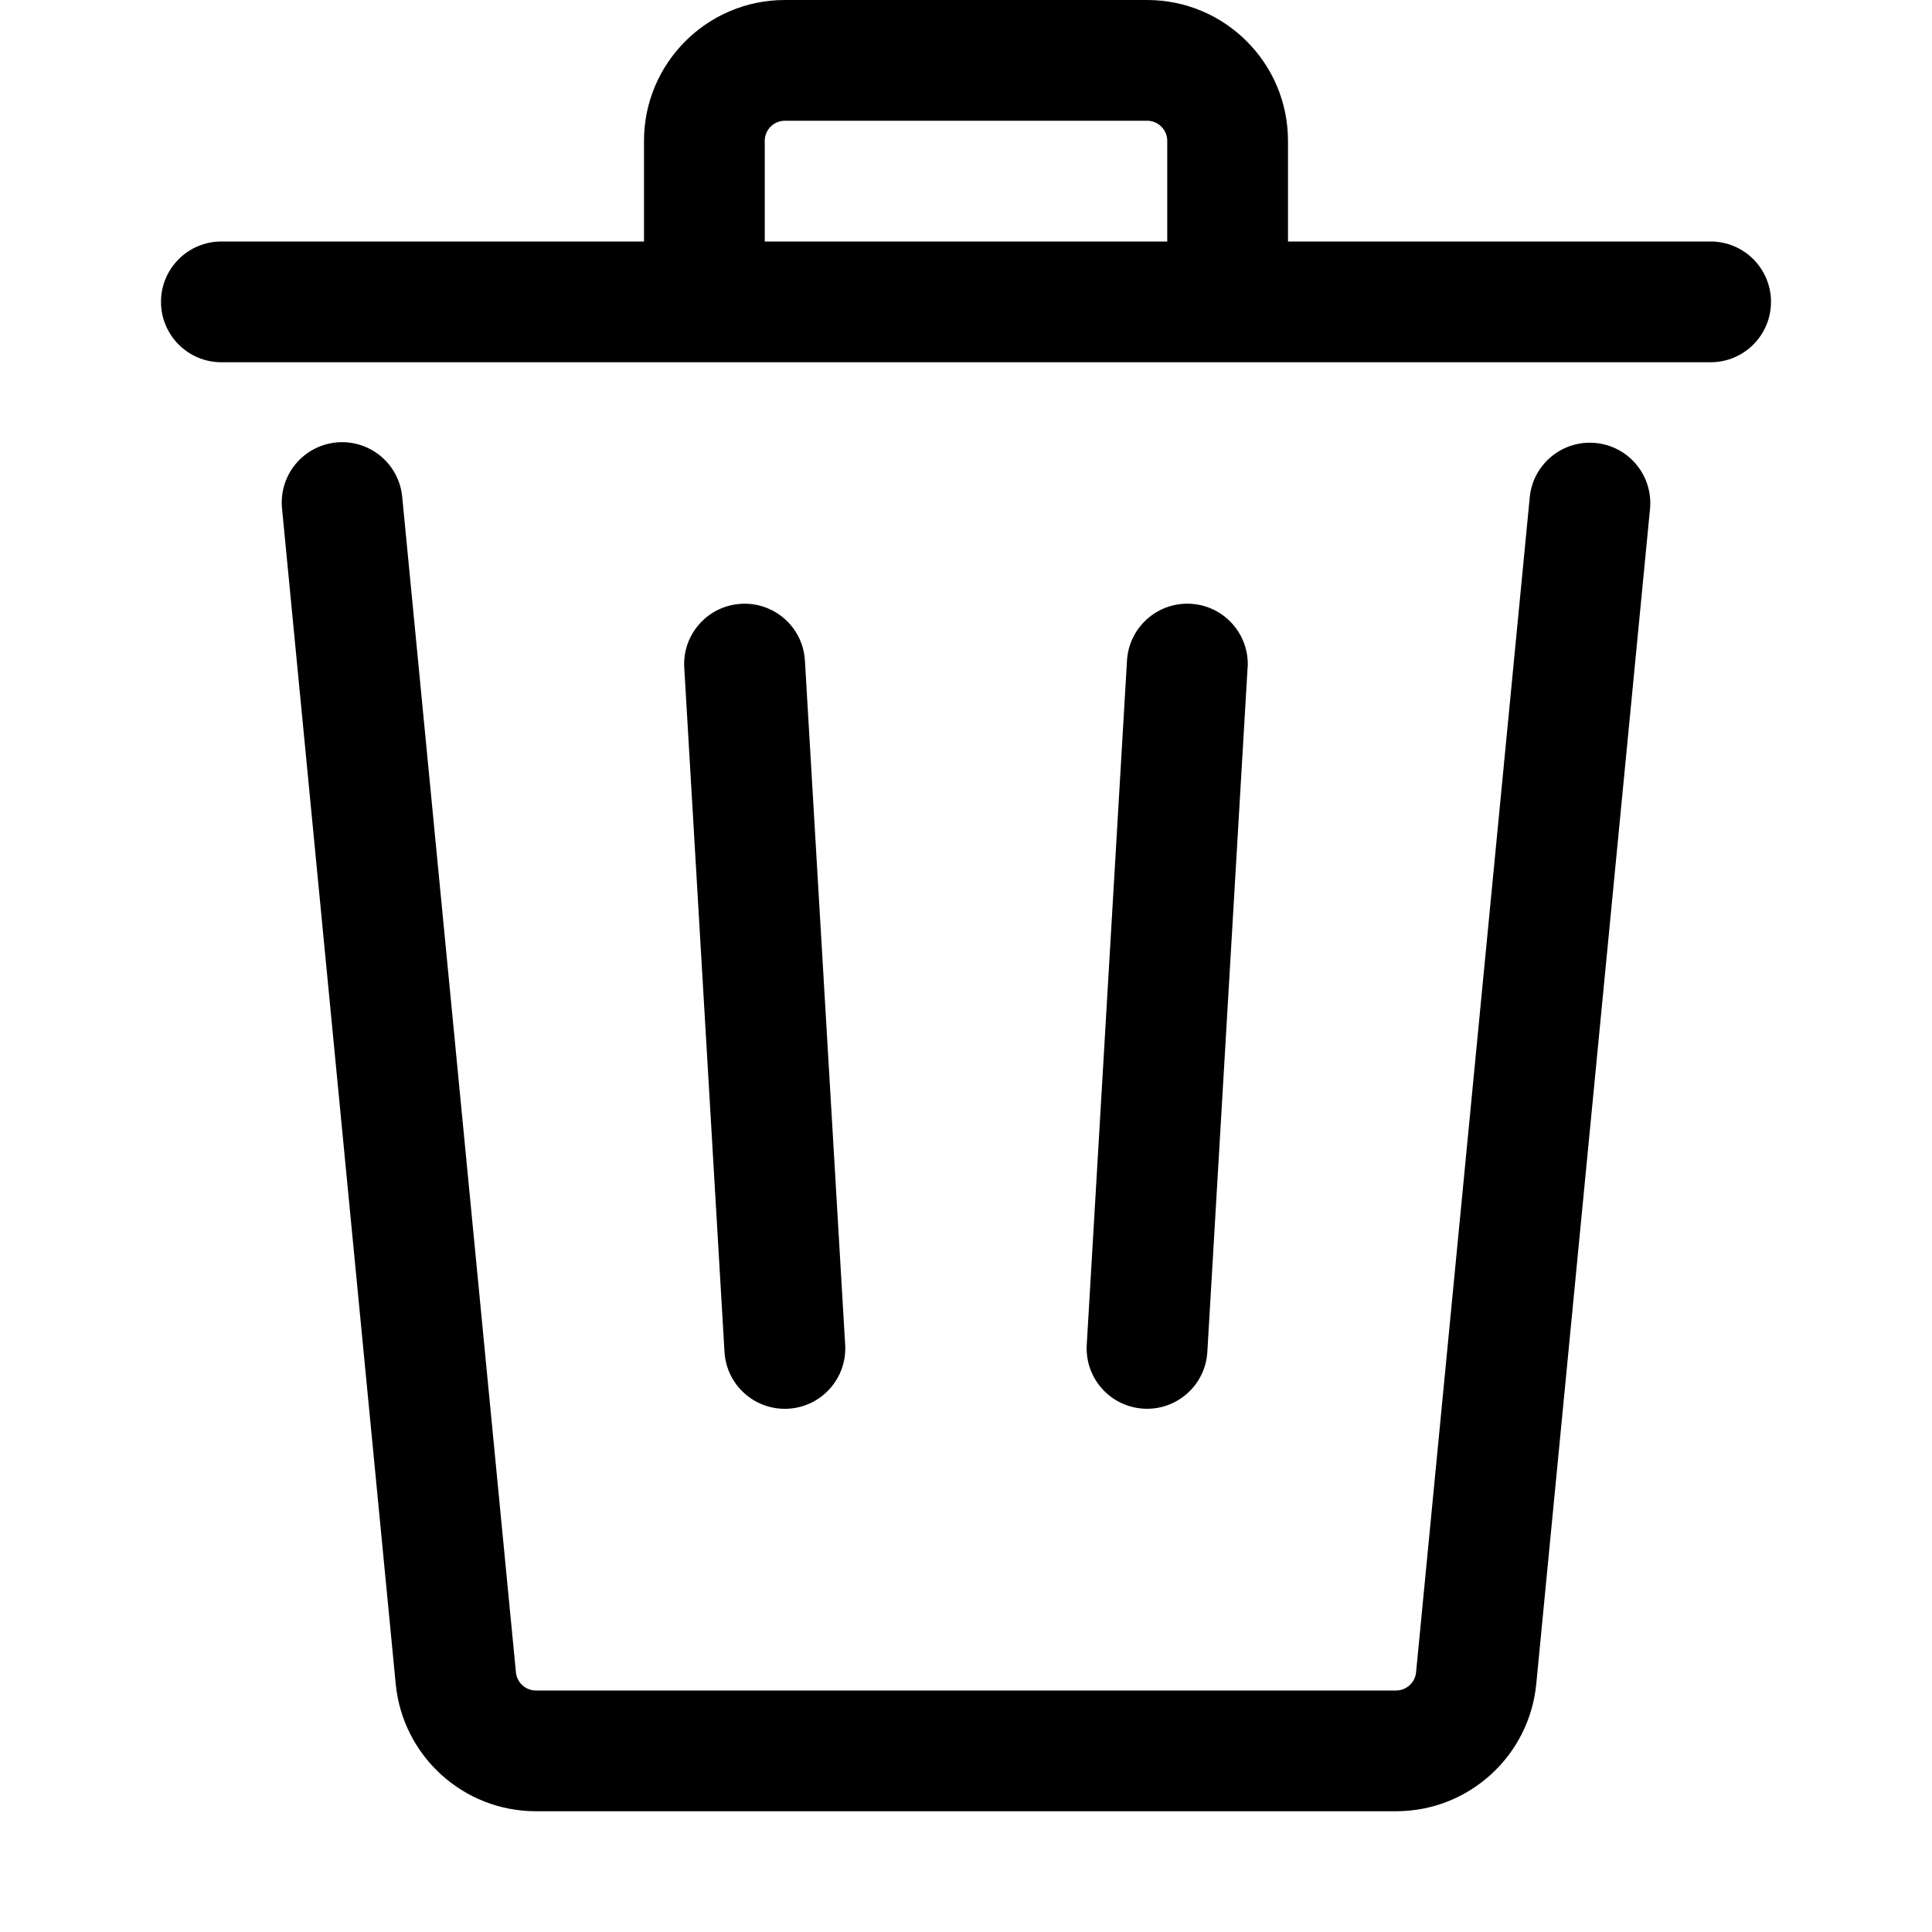
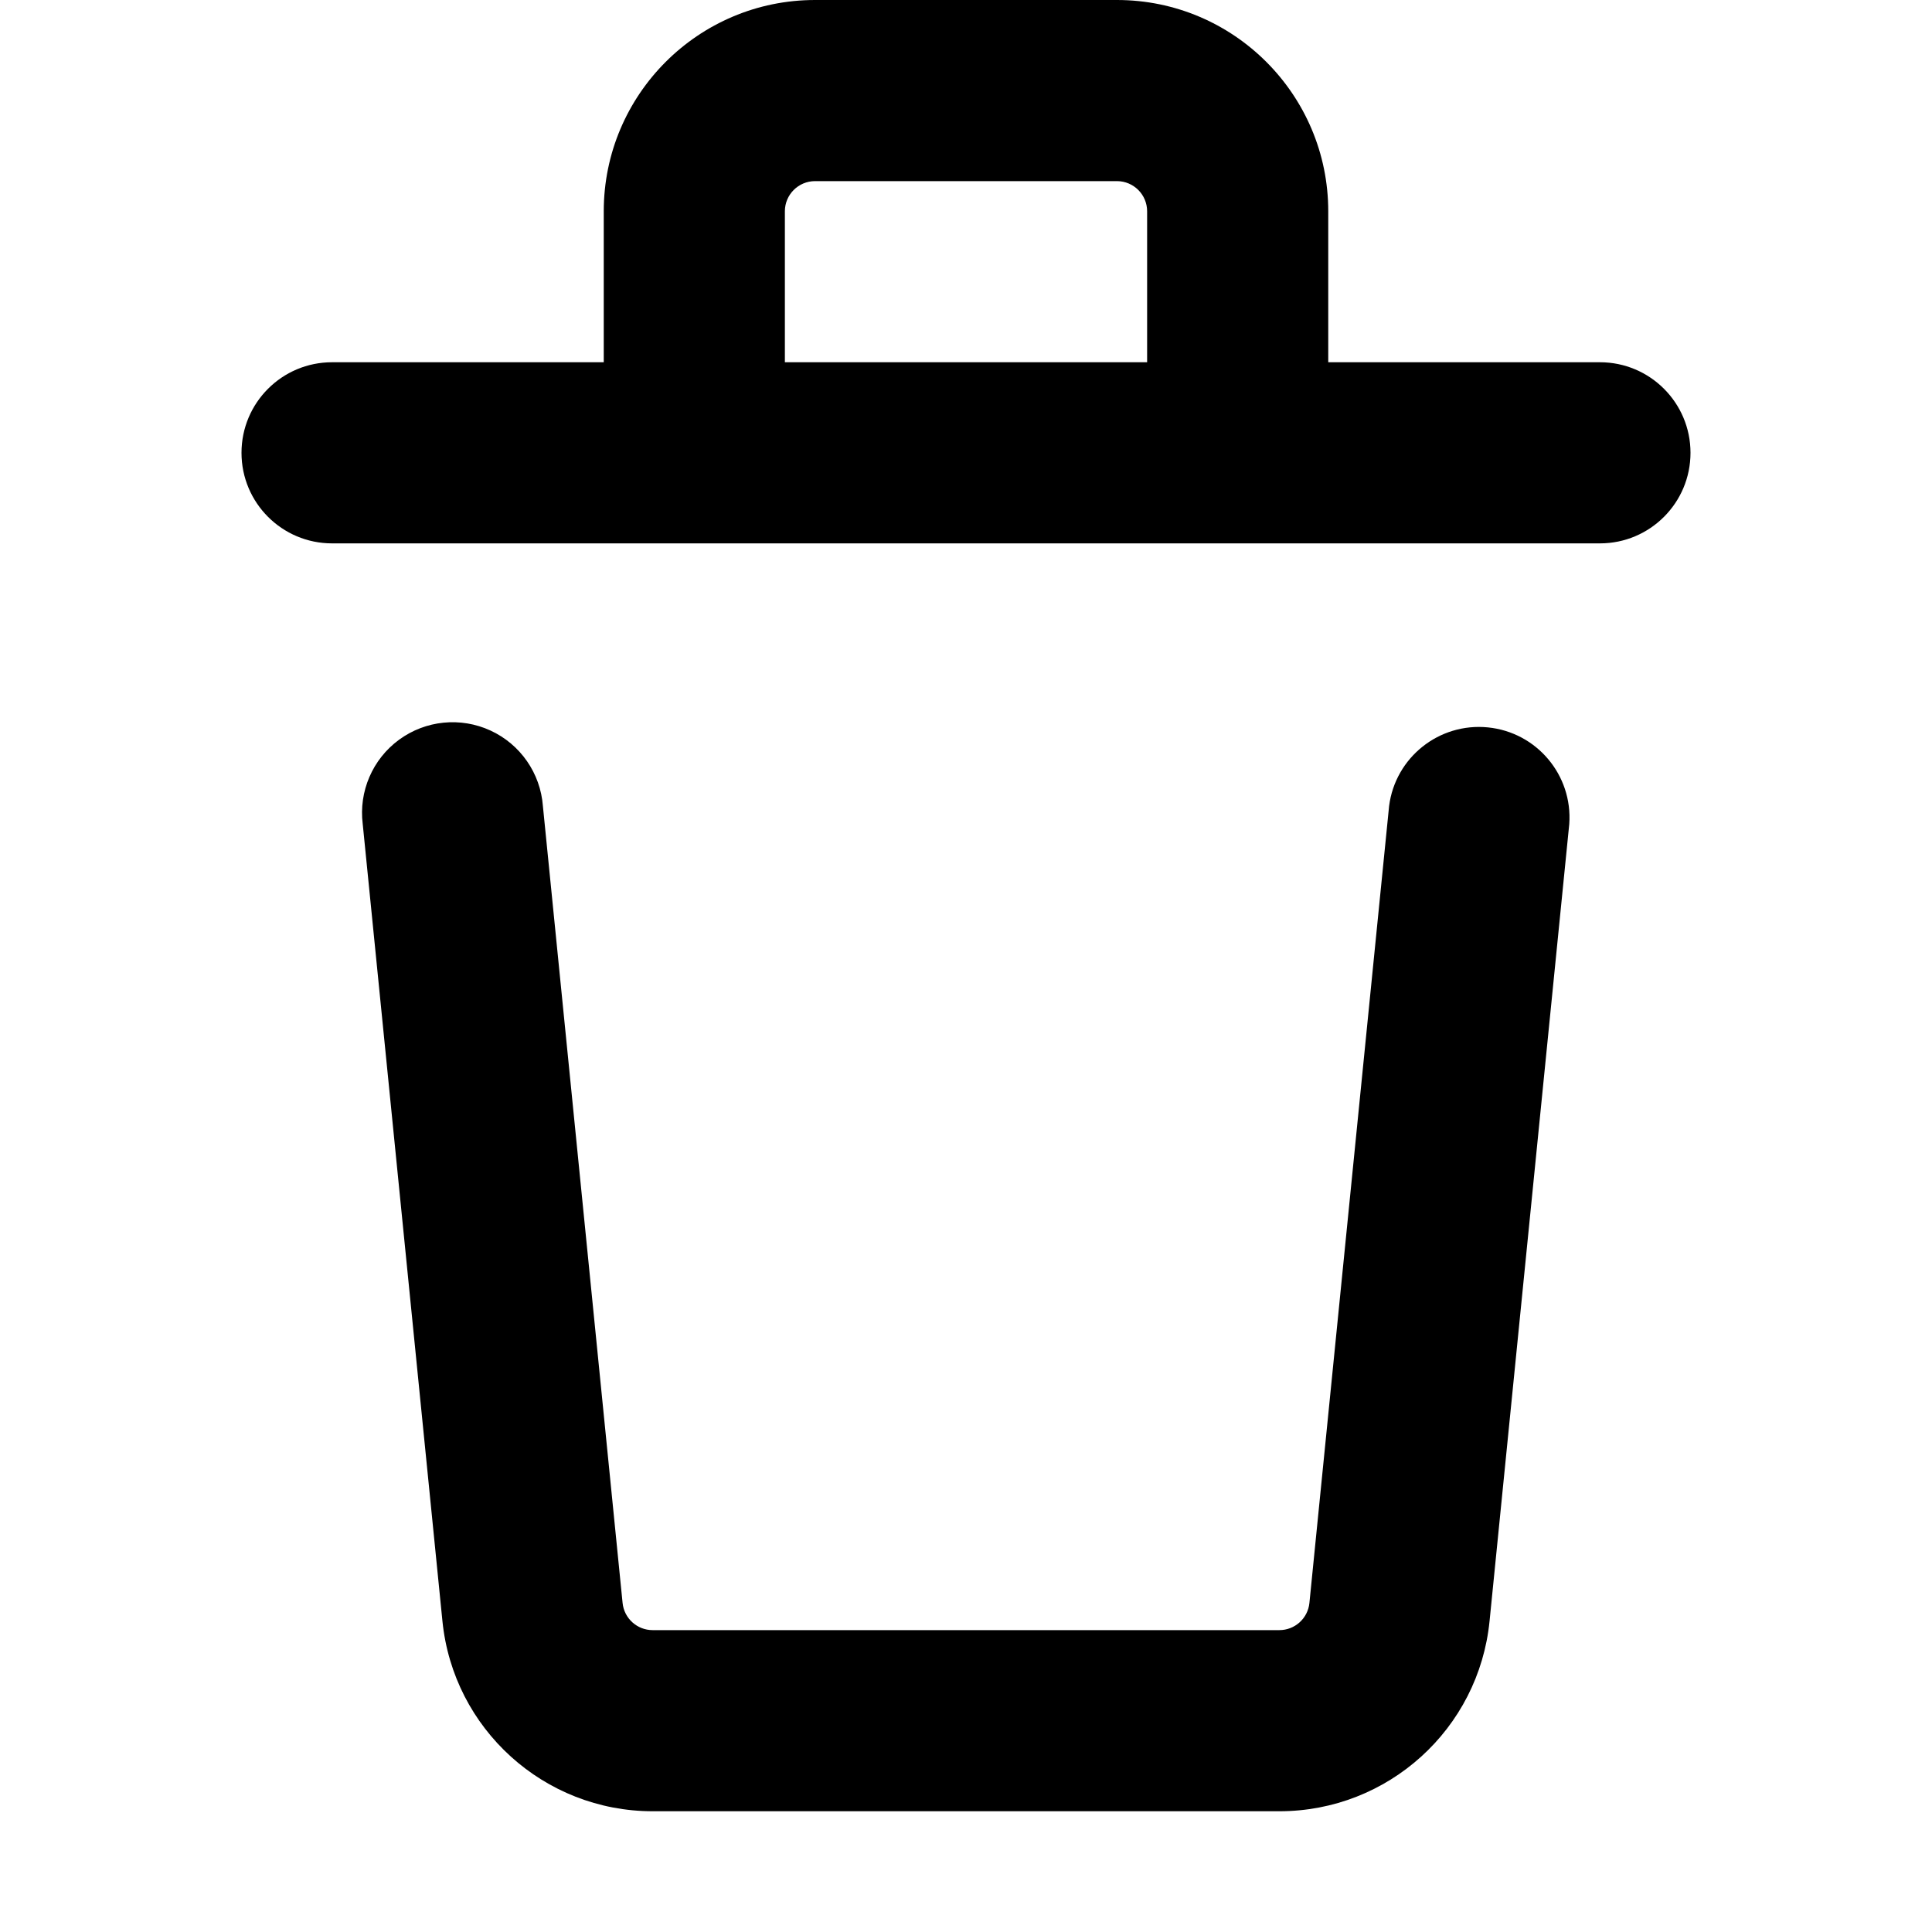
- <svg xmlns="http://www.w3.org/2000/svg" viewBox="0 0 24 24" width="24" height="24">
-   <path fill-rule="evenodd" d="M16 1.75V3h5.25a.75.75 0 010 1.5H2.75a.75.75 0 010-1.5H8V1.75C8 .784 8.784 0 9.75 0h4.5C15.216 0 16 .784 16 1.75zm-6.5 0a.25.25 0 01.25-.25h4.5a.25.25 0 01.25.25V3h-5V1.75z" />
-   <path d="M4.997 6.178a.75.75 0 10-1.493.144L4.916 20.92a1.75 1.75 0 001.742 1.58h10.684a1.75 1.75 0 001.742-1.581l1.413-14.597a.75.75 0 00-1.494-.144l-1.412 14.596a.25.25 0 01-.249.226H6.658a.25.25 0 01-.249-.226L4.997 6.178z" />
-   <path d="M9.206 7.501a.75.75 0 01.793.705l.5 8.5A.75.75 0 119 16.794l-.5-8.5a.75.75 0 01.705-.793zm6.293.793A.75.75 0 1014 8.206l-.5 8.5a.75.75 0 001.498.088l.5-8.5z" />
+ <svg xmlns="http://www.w3.org/2000/svg" viewBox="0 0 16 16" width="16" height="16">
+   <path fill-rule="evenodd" d="M6.5 1.75a.25.25 0 01.25-.25h2.5a.25.25 0 01.25.25V3h-3V1.75zm4.5 0V3h2.25a.75.75 0 010 1.5H2.75a.75.75 0 010-1.5H5V1.75C5 .784 5.784 0 6.75 0h2.5C10.216 0 11 .784 11 1.75zM4.496 6.675a.75.75 0 10-1.492.15l.66 6.6A1.75 1.75 0 005.405 15h5.19c.9 0 1.652-.681 1.741-1.576l.66-6.6a.75.75 0 00-1.492-.149l-.66 6.6a.25.25 0 01-.249.225h-5.19a.25.25 0 01-.249-.225l-.66-6.6z" />
</svg>
